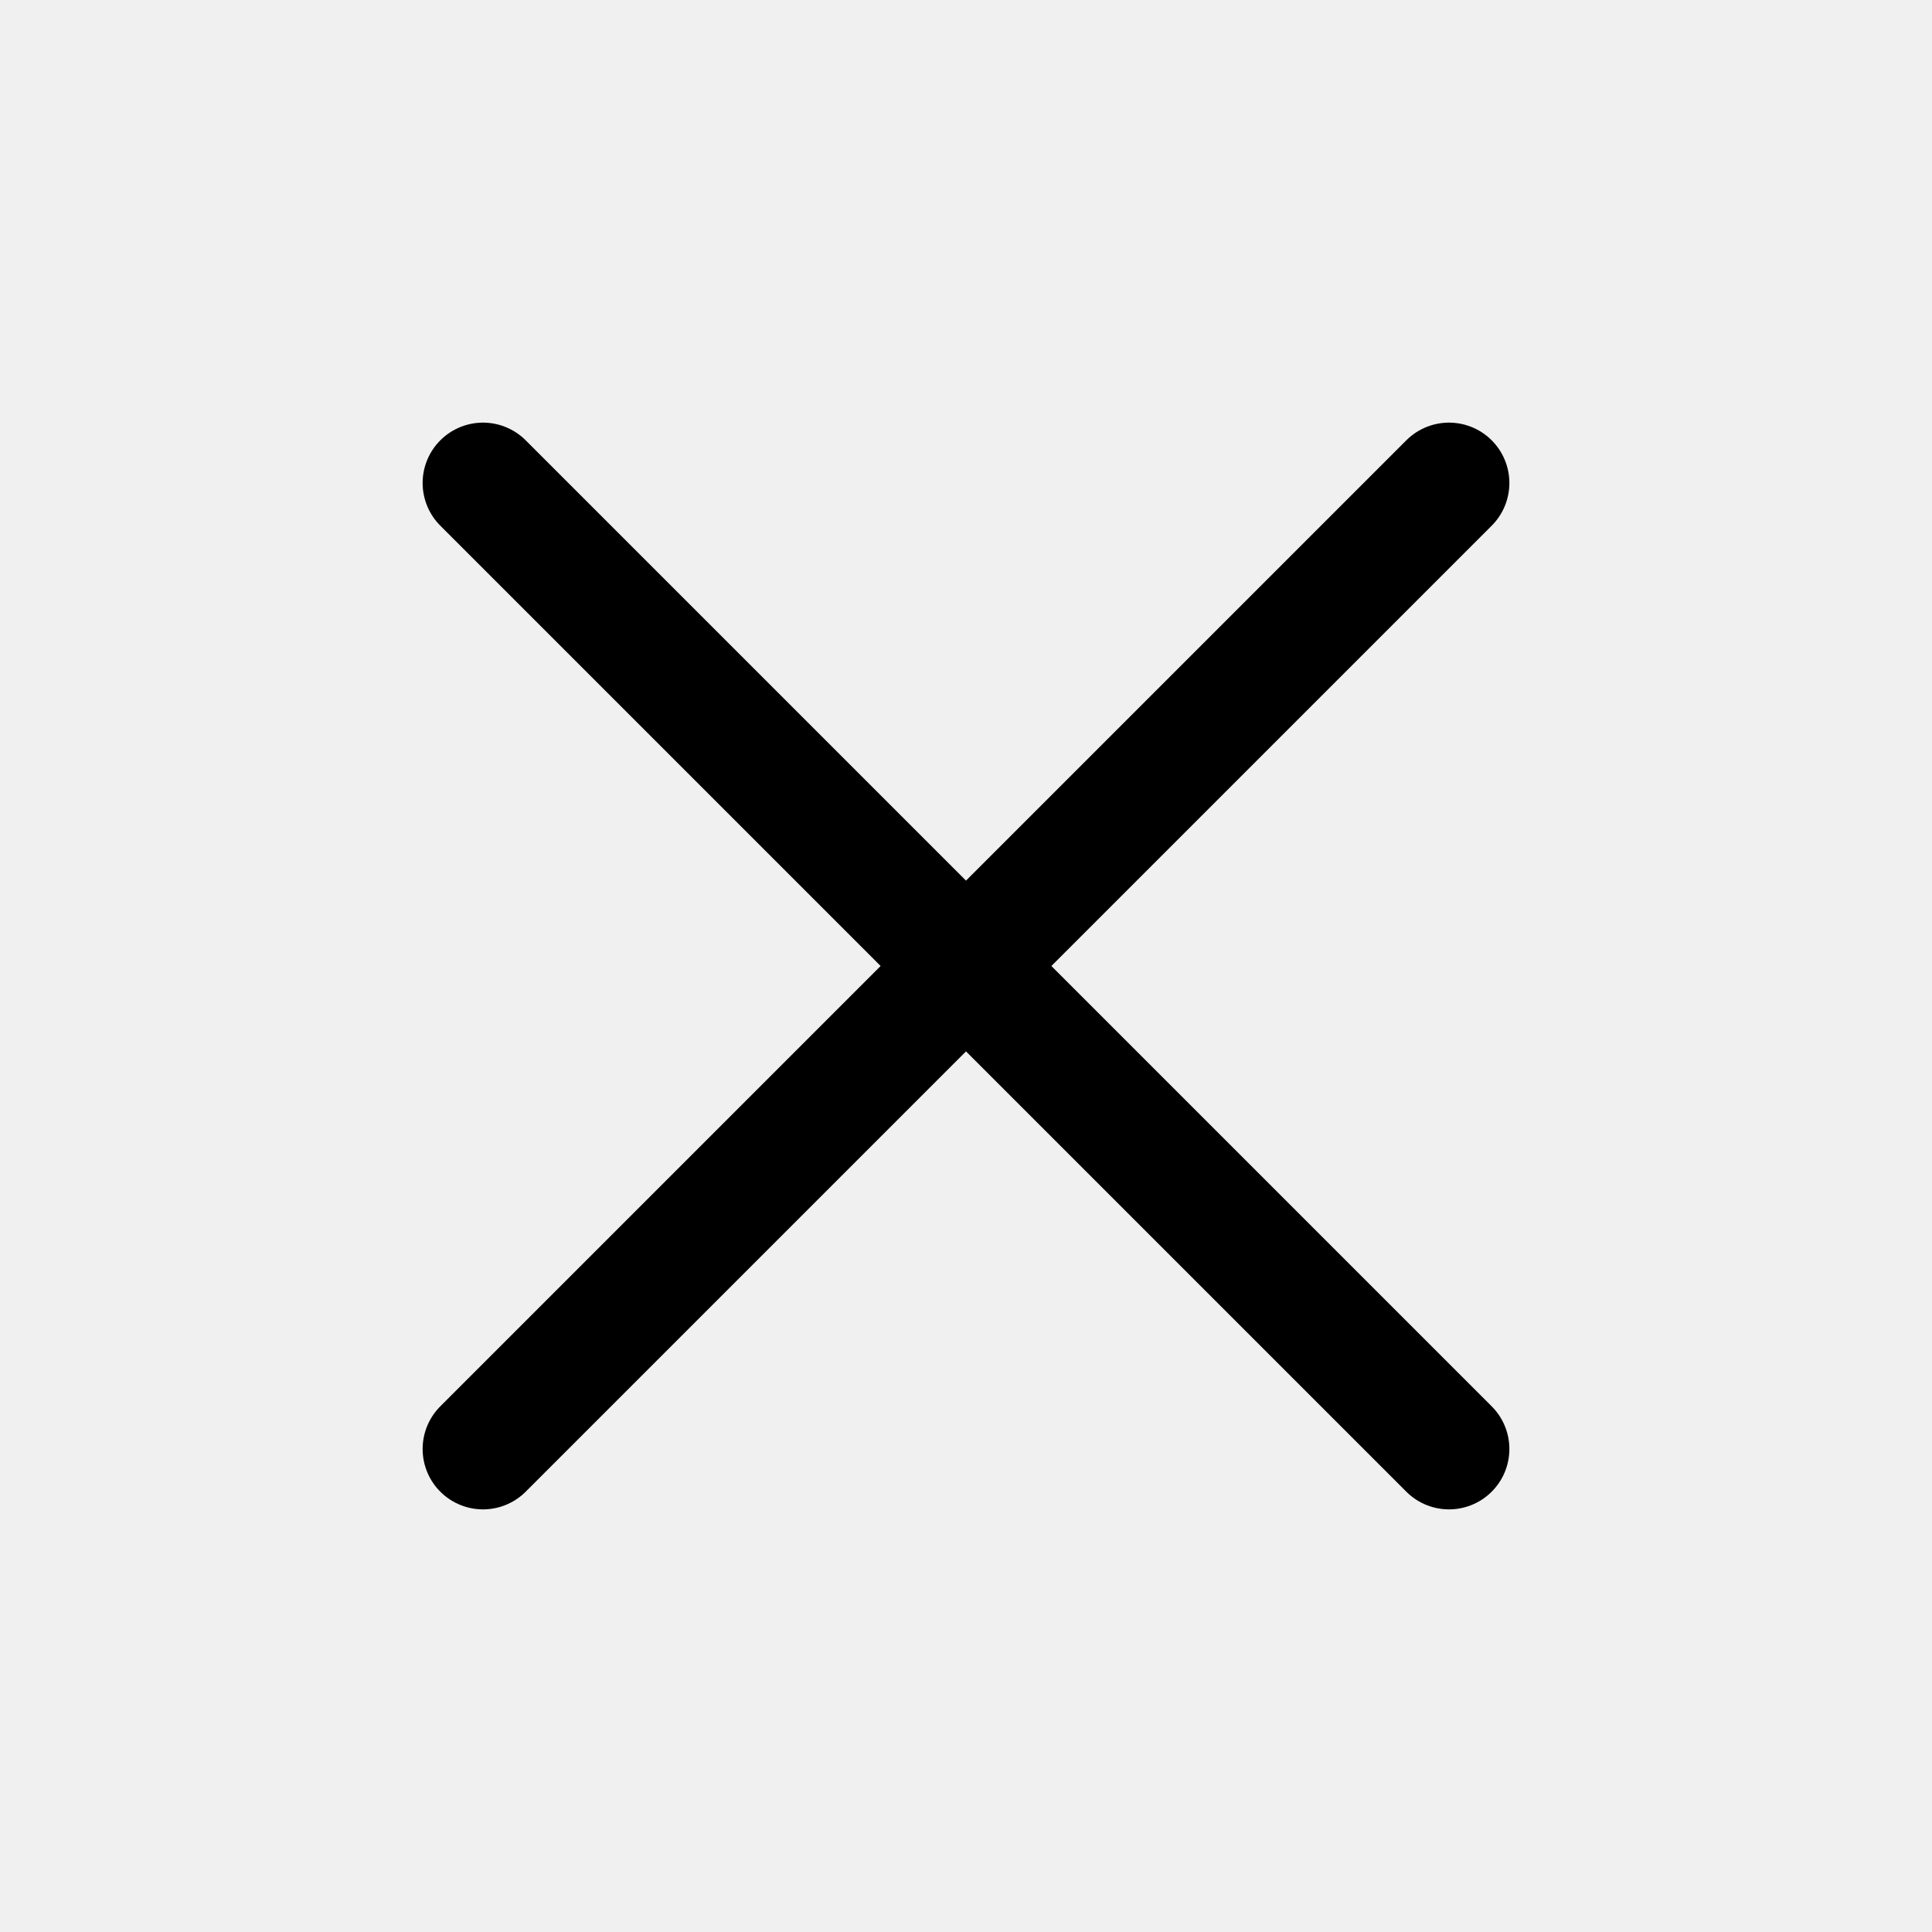
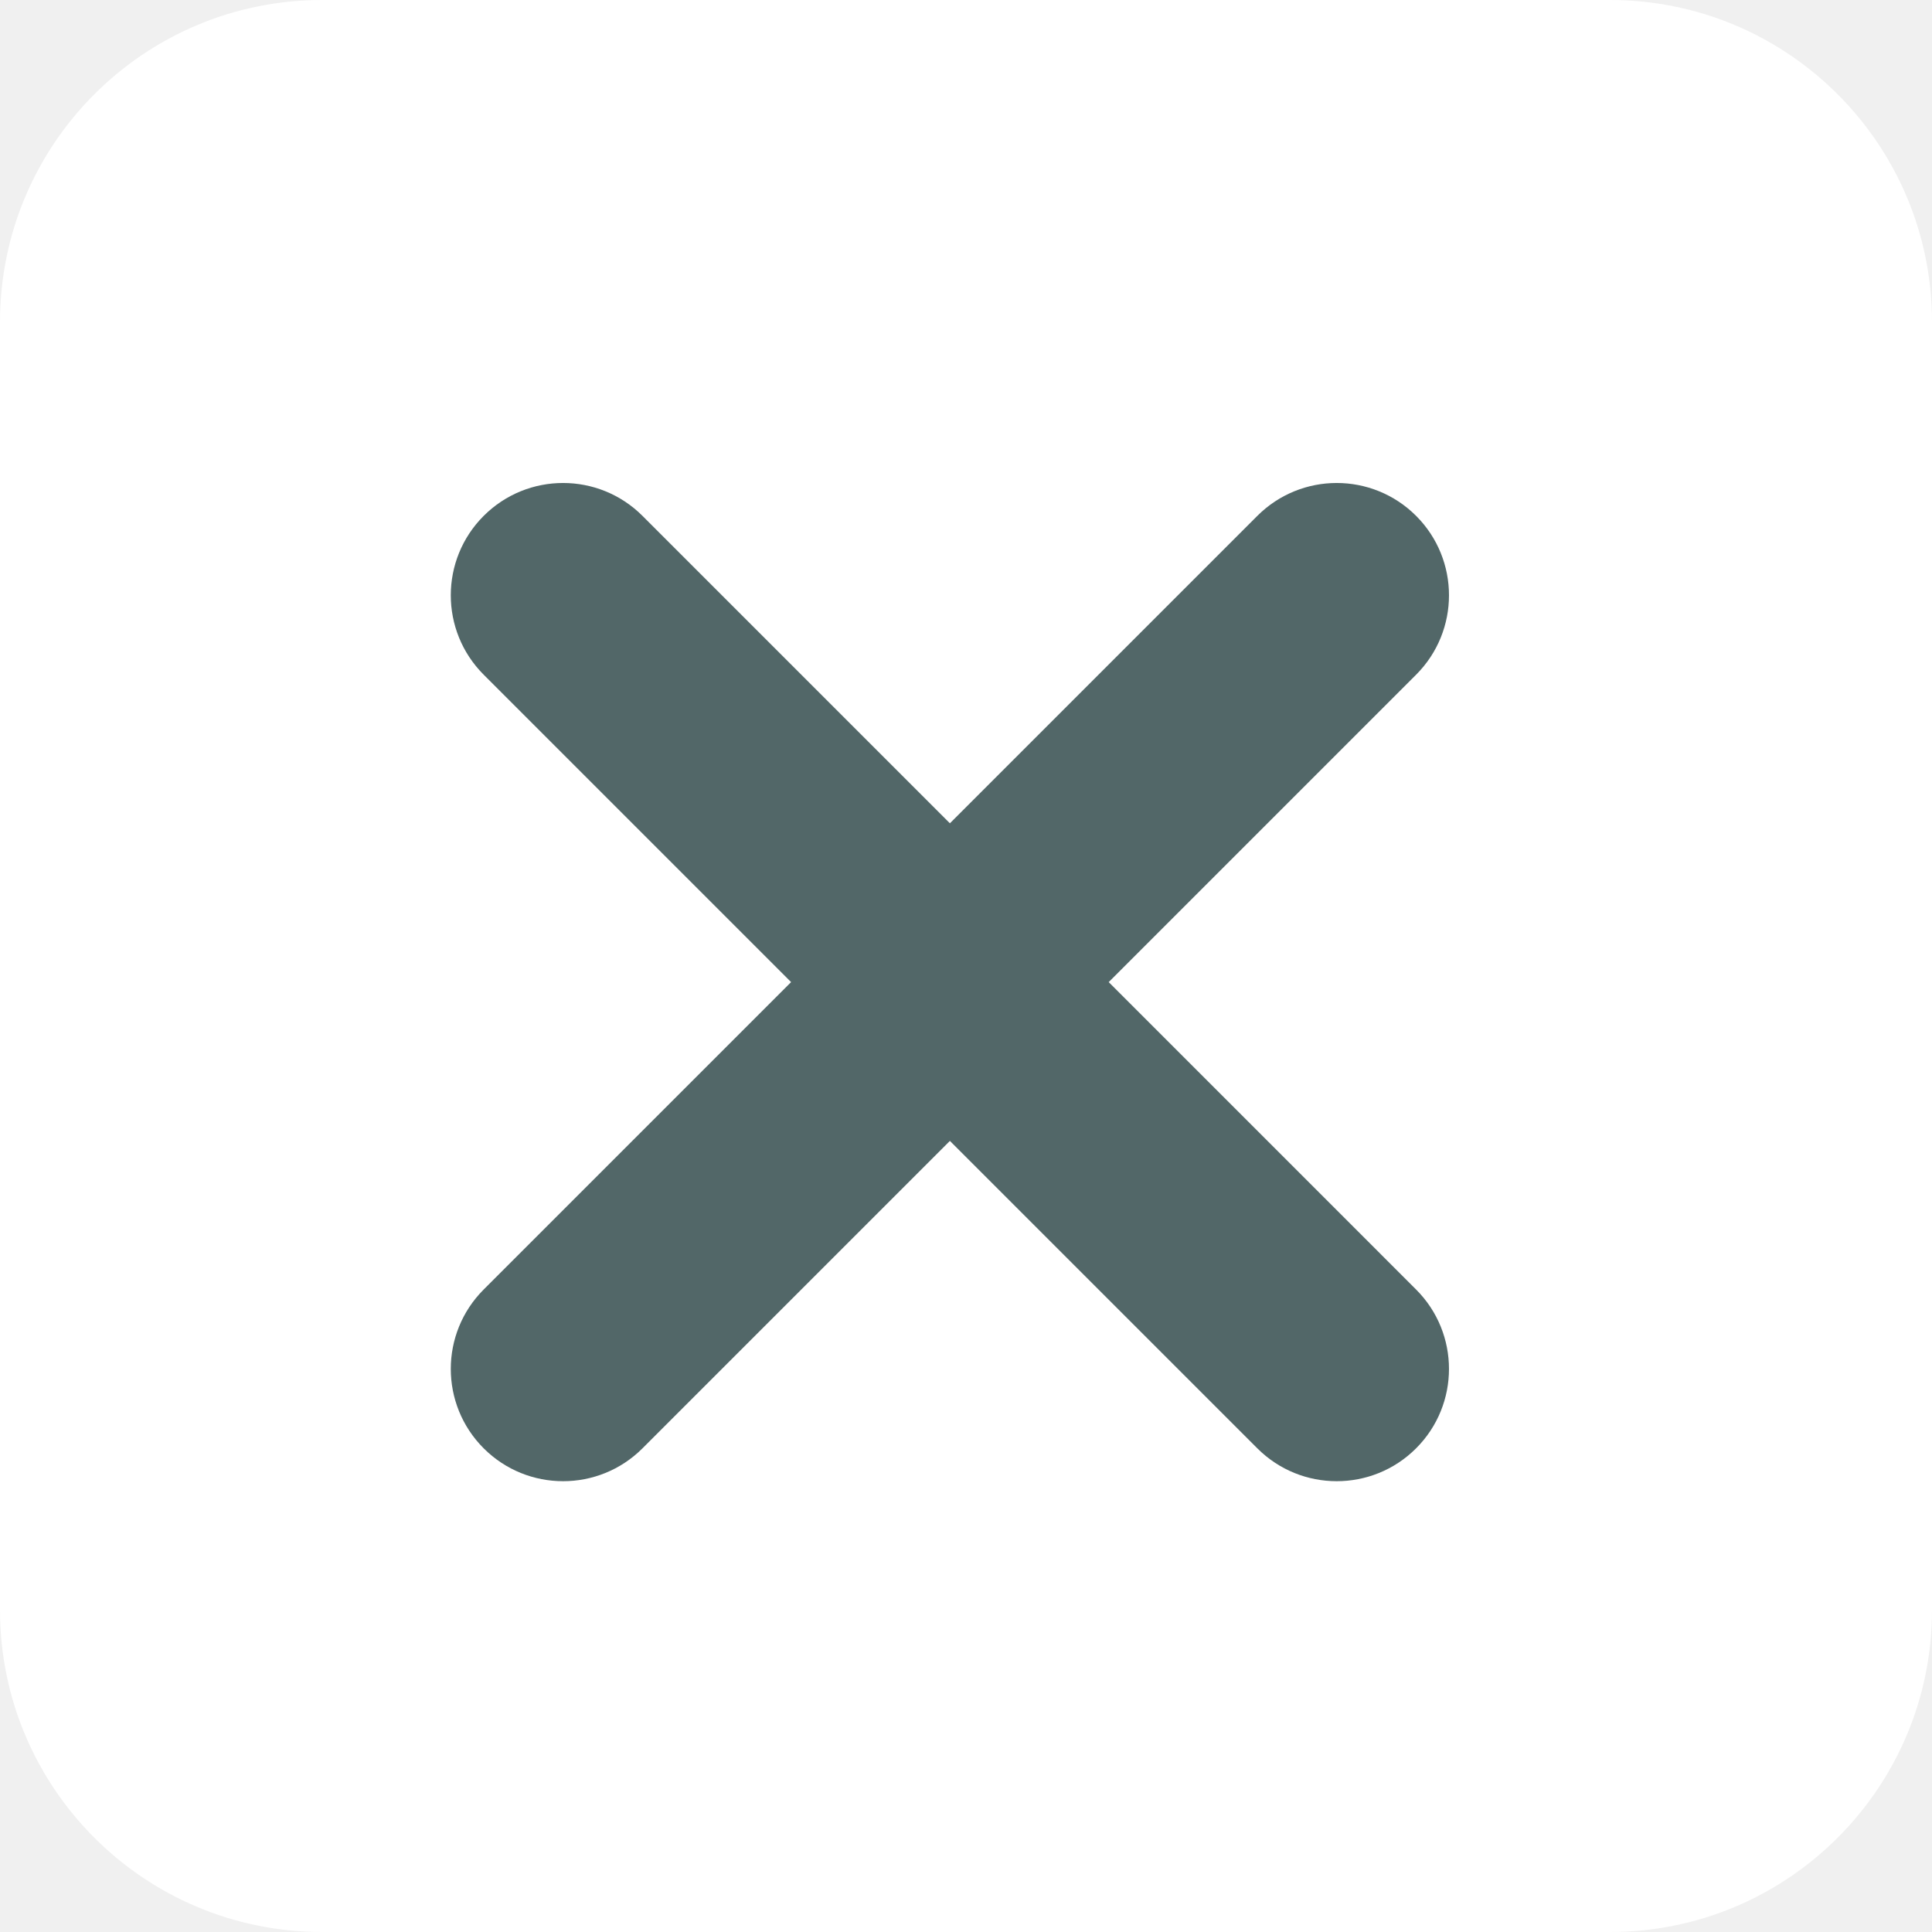
- <svg xmlns="http://www.w3.org/2000/svg" fill="none" viewBox="0 0 24 24" stroke-width="1.5" stroke="currentColor" class="size-6">
-   <path stroke-linecap="round" stroke-linejoin="round" d="M6 18 18 6M6 6l12 12" />
+ <svg xmlns="http://www.w3.org/2000/svg" width="60" height="60" viewBox="0 0 60 60" fill="none">
+   <rect width="60" height="60" rx="10" fill="white" />
+   <path d="M34.432 30.5L43.979 20.953C45.34 19.591 45.34 17.383 43.979 16.021C42.617 14.659 40.409 14.659 39.047 16.021L29.5 25.568L19.953 16.021C18.591 14.659 16.383 14.659 15.021 16.021C13.659 17.383 13.659 19.591 15.021 20.953L24.568 30.5L15.021 40.047C13.659 41.409 13.659 43.617 15.021 44.979C15.702 45.66 16.595 46 17.487 46C18.38 46 19.272 45.66 19.953 44.979L29.5 35.432L39.047 44.979C39.728 45.66 40.62 46 41.513 46C42.405 46 43.298 45.66 43.978 44.979C45.34 43.617 45.34 41.409 43.978 40.047L34.432 30.5Z" fill="#526768" />
</svg>
